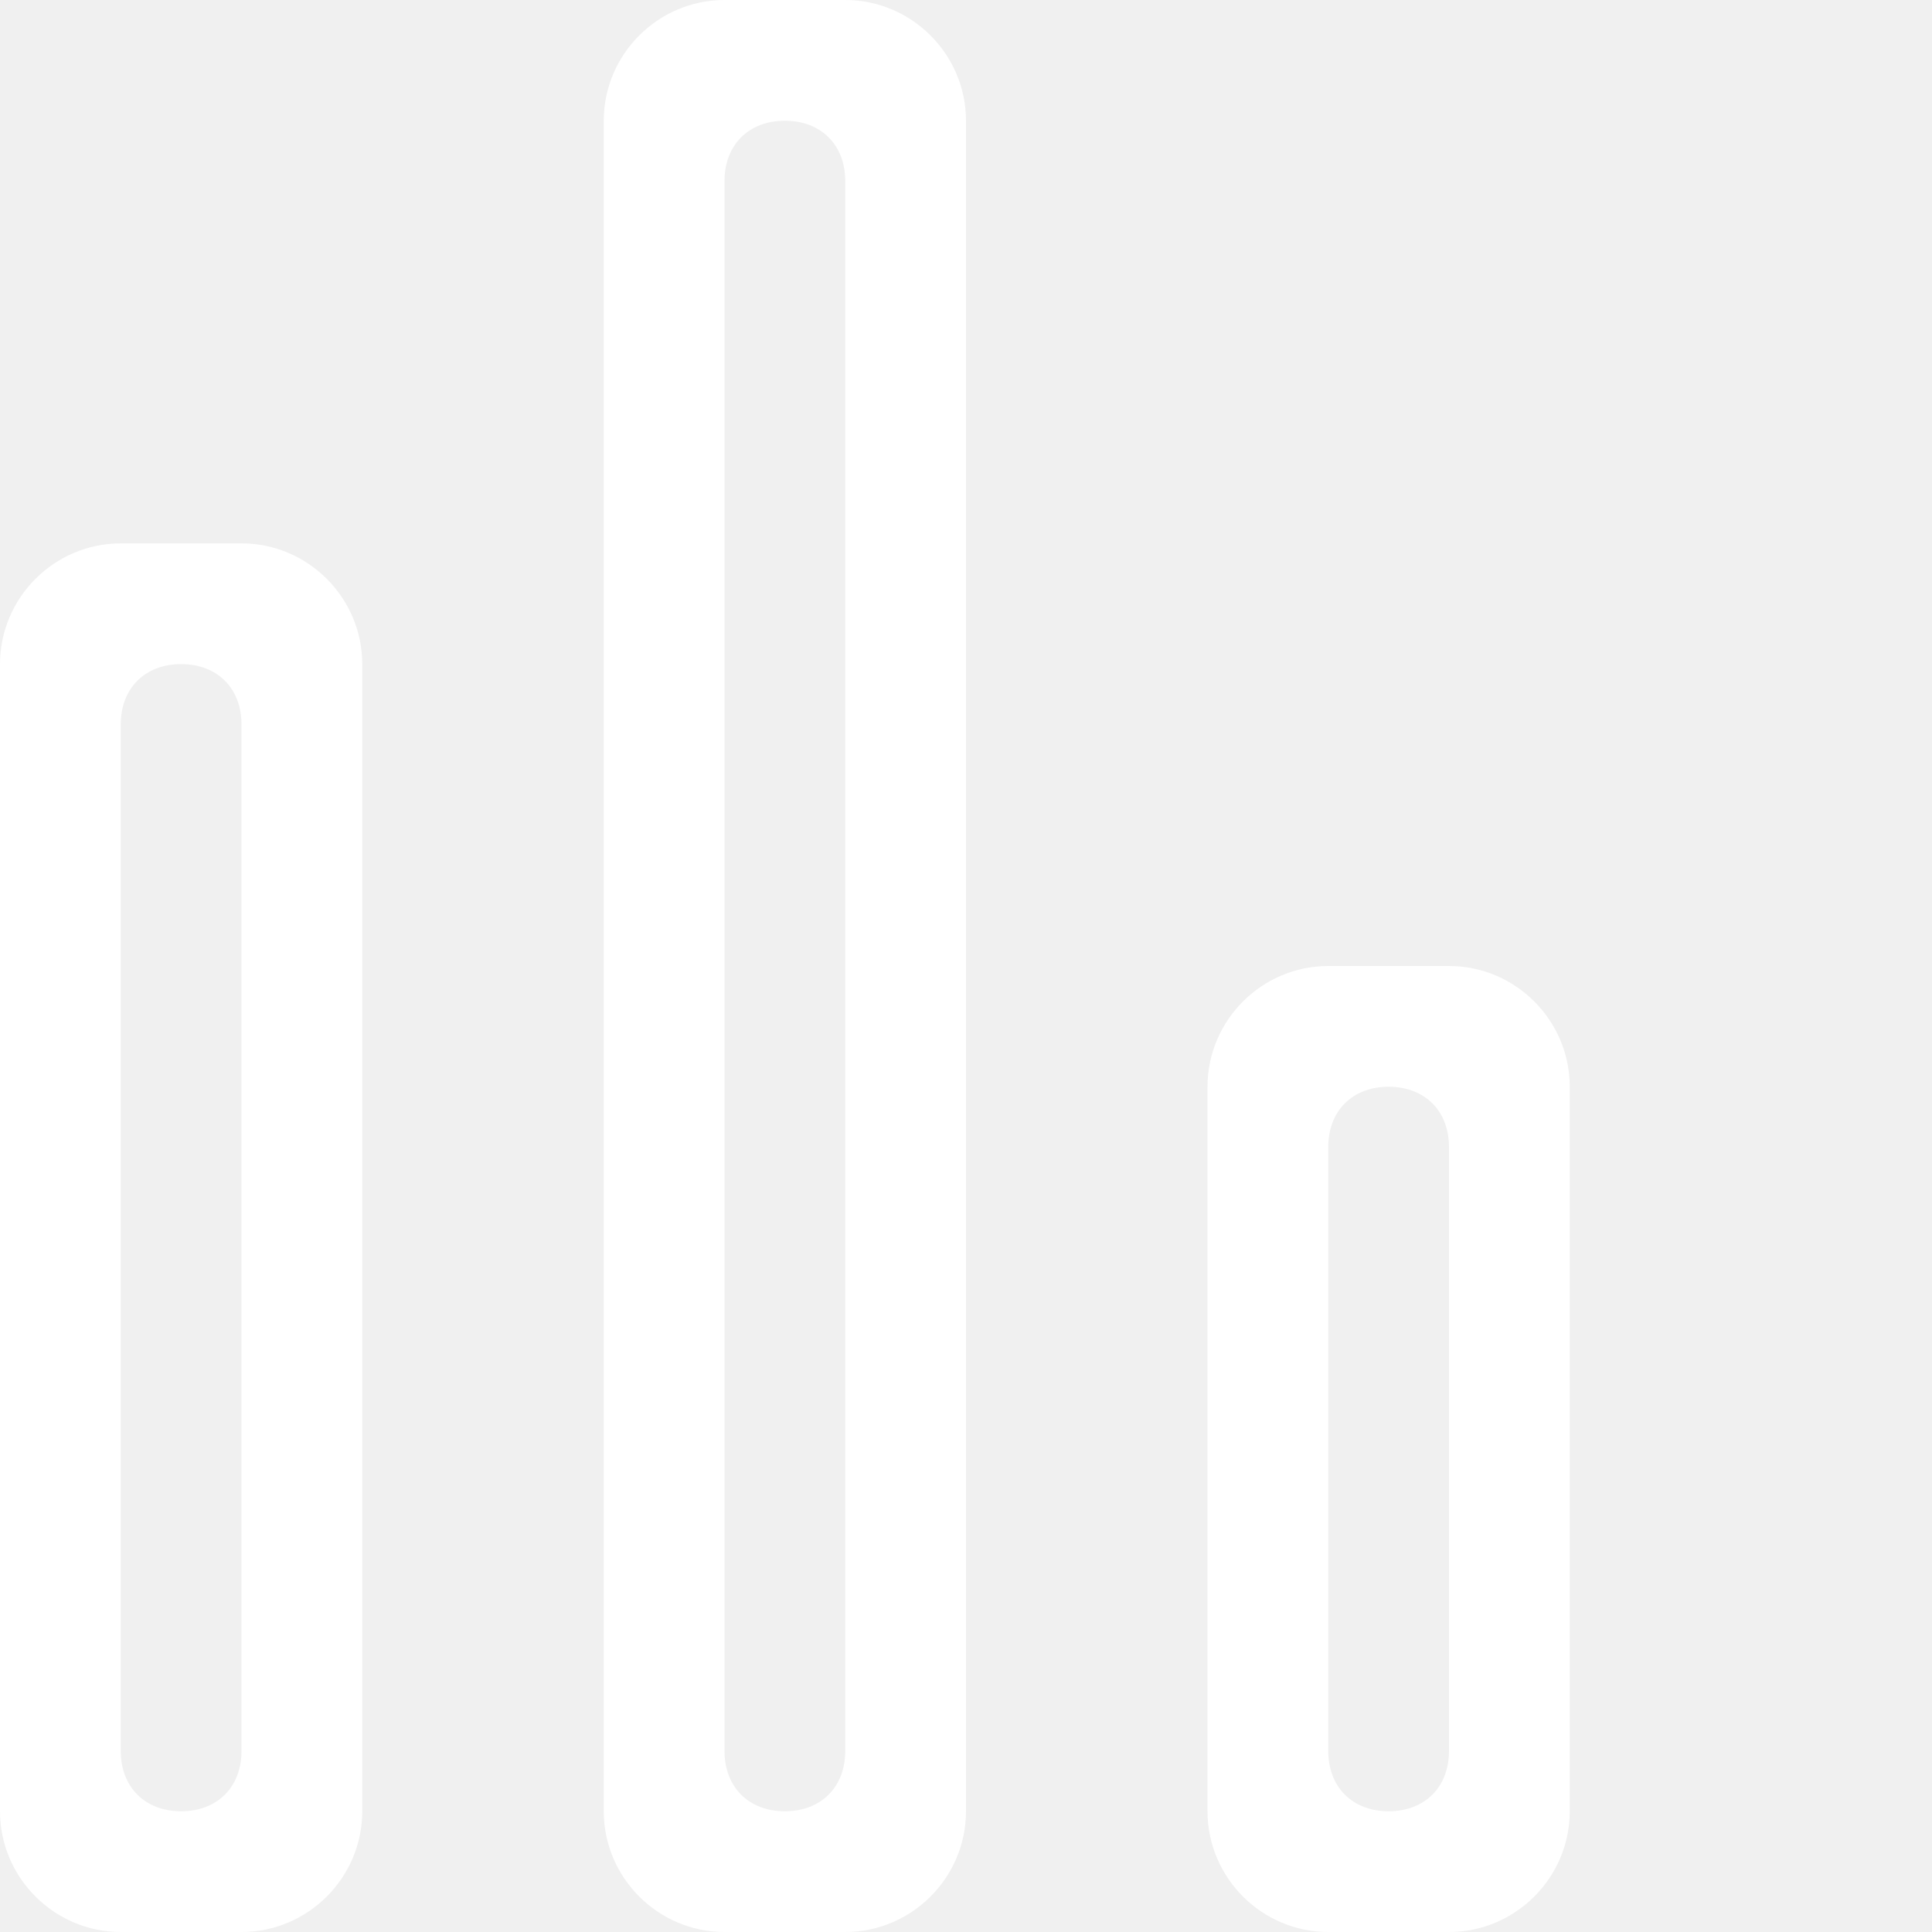
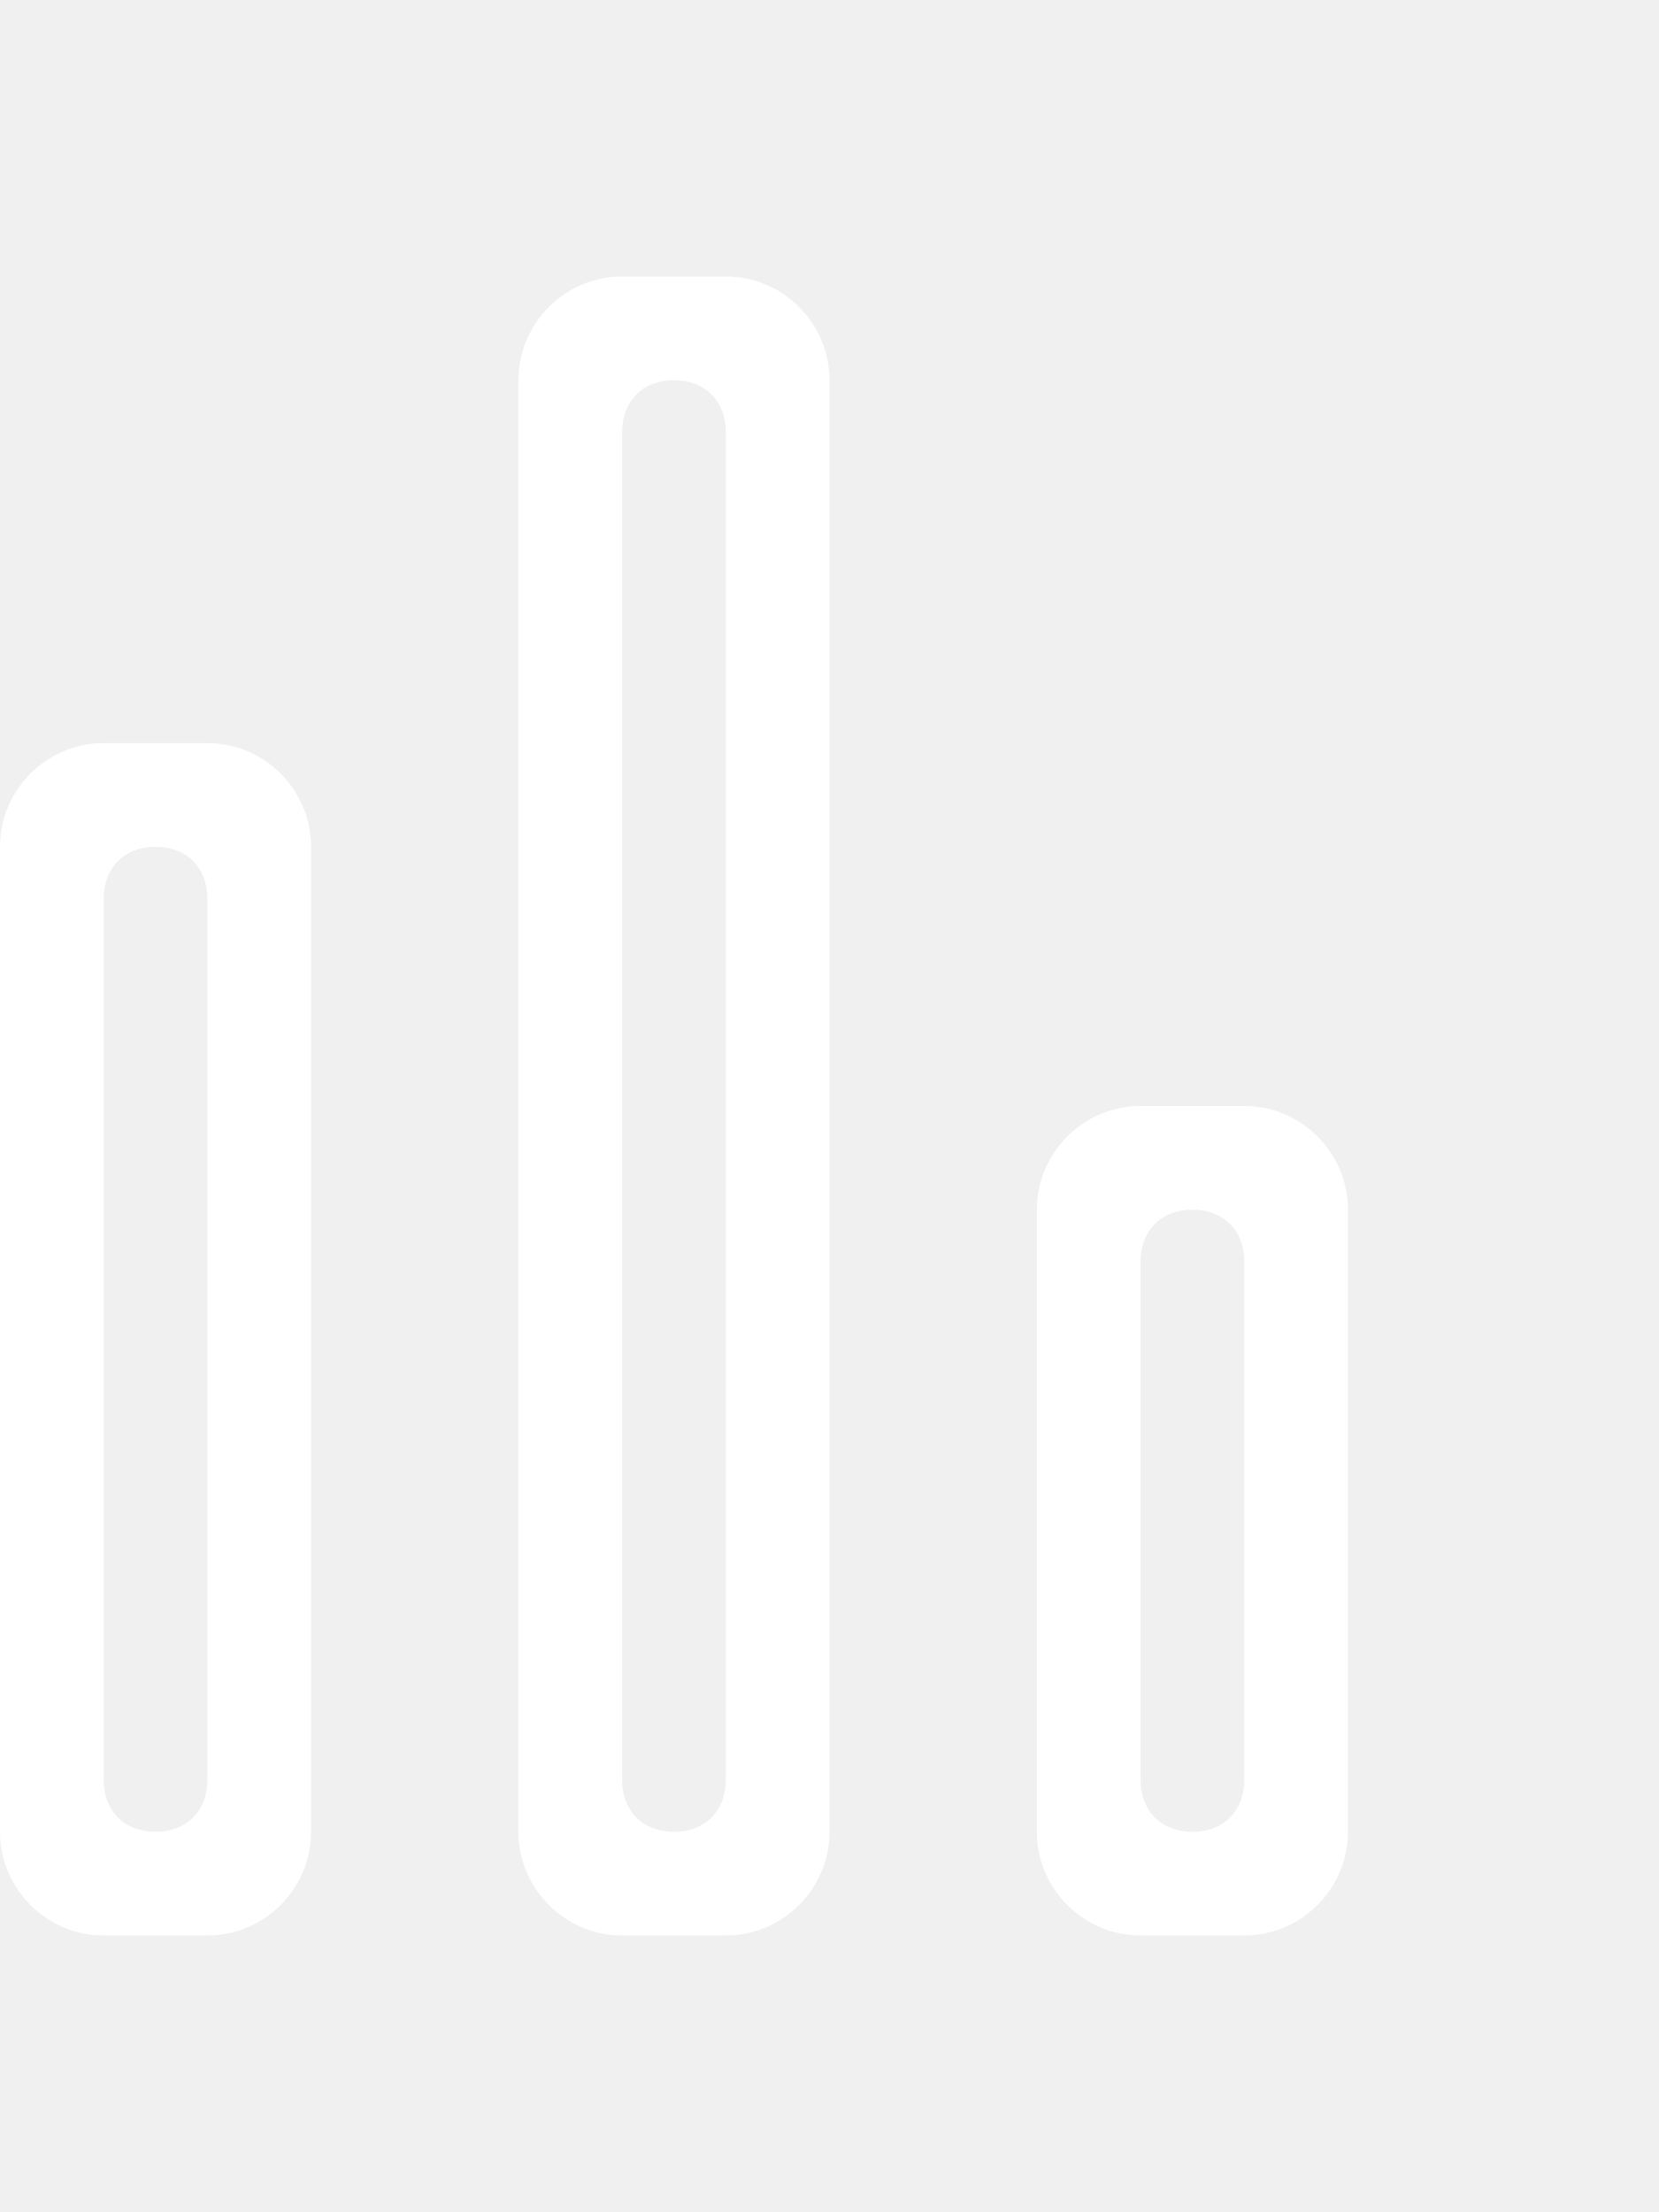
- <svg xmlns="http://www.w3.org/2000/svg" version="1.1" id="Line_12" x="0px" y="0px" viewBox="0 0 32 32" style="enable-background:new 0 0 32 32;" xml:space="preserve">
+ <svg xmlns="http://www.w3.org/2000/svg" version="1.1" id="Line_12" width="30px" height="40px" x="0px" y="0px" viewBox="0 0 32 32" style="enable-background:new 0 0 32 32;" xml:space="preserve">
  <style type="text/css">
	.st0{fill:#FFFFFF;}
</style>
  <g id="_x35__10_">
    <g>
      <path class="st0" d="M14,0h-2c-1.1,0-2,0.9-2,2v28c0,1.1,0.9,2,2,2h2c1.1,0,2-0.9,2-2V2C16,0.9,15.1,0,14,0z M14,29    c0,0.6-0.4,1-1,1c-0.6,0-1-0.4-1-1V3c0-0.6,0.4-1,1-1c0.6,0,1,0.4,1,1V29z M4,9H2c-1.1,0-2,0.9-2,2v19c0,1.1,0.9,2,2,2h2    c1.1,0,2-0.9,2-2V11C6,9.9,5.1,9,4,9z M4,29c0,0.6-0.4,1-1,1c-0.6,0-1-0.4-1-1V12c0-0.6,0.4-1,1-1c0.6,0,1,0.4,1,1V29z M24,16h-2    c-1.1,0-2,0.9-2,2v12c0,1.1,0.9,2,2,2h2c1.1,0,2-0.9,2-2V18C26,16.9,25.1,16,24,16z M24,29c0,0.6-0.4,1-1,1c-0.6,0-1-0.4-1-1V19    c0-0.6,0.4-1,1-1c0.6,0,1,0.4,1,1V29z" />
    </g>
  </g>
</svg>
